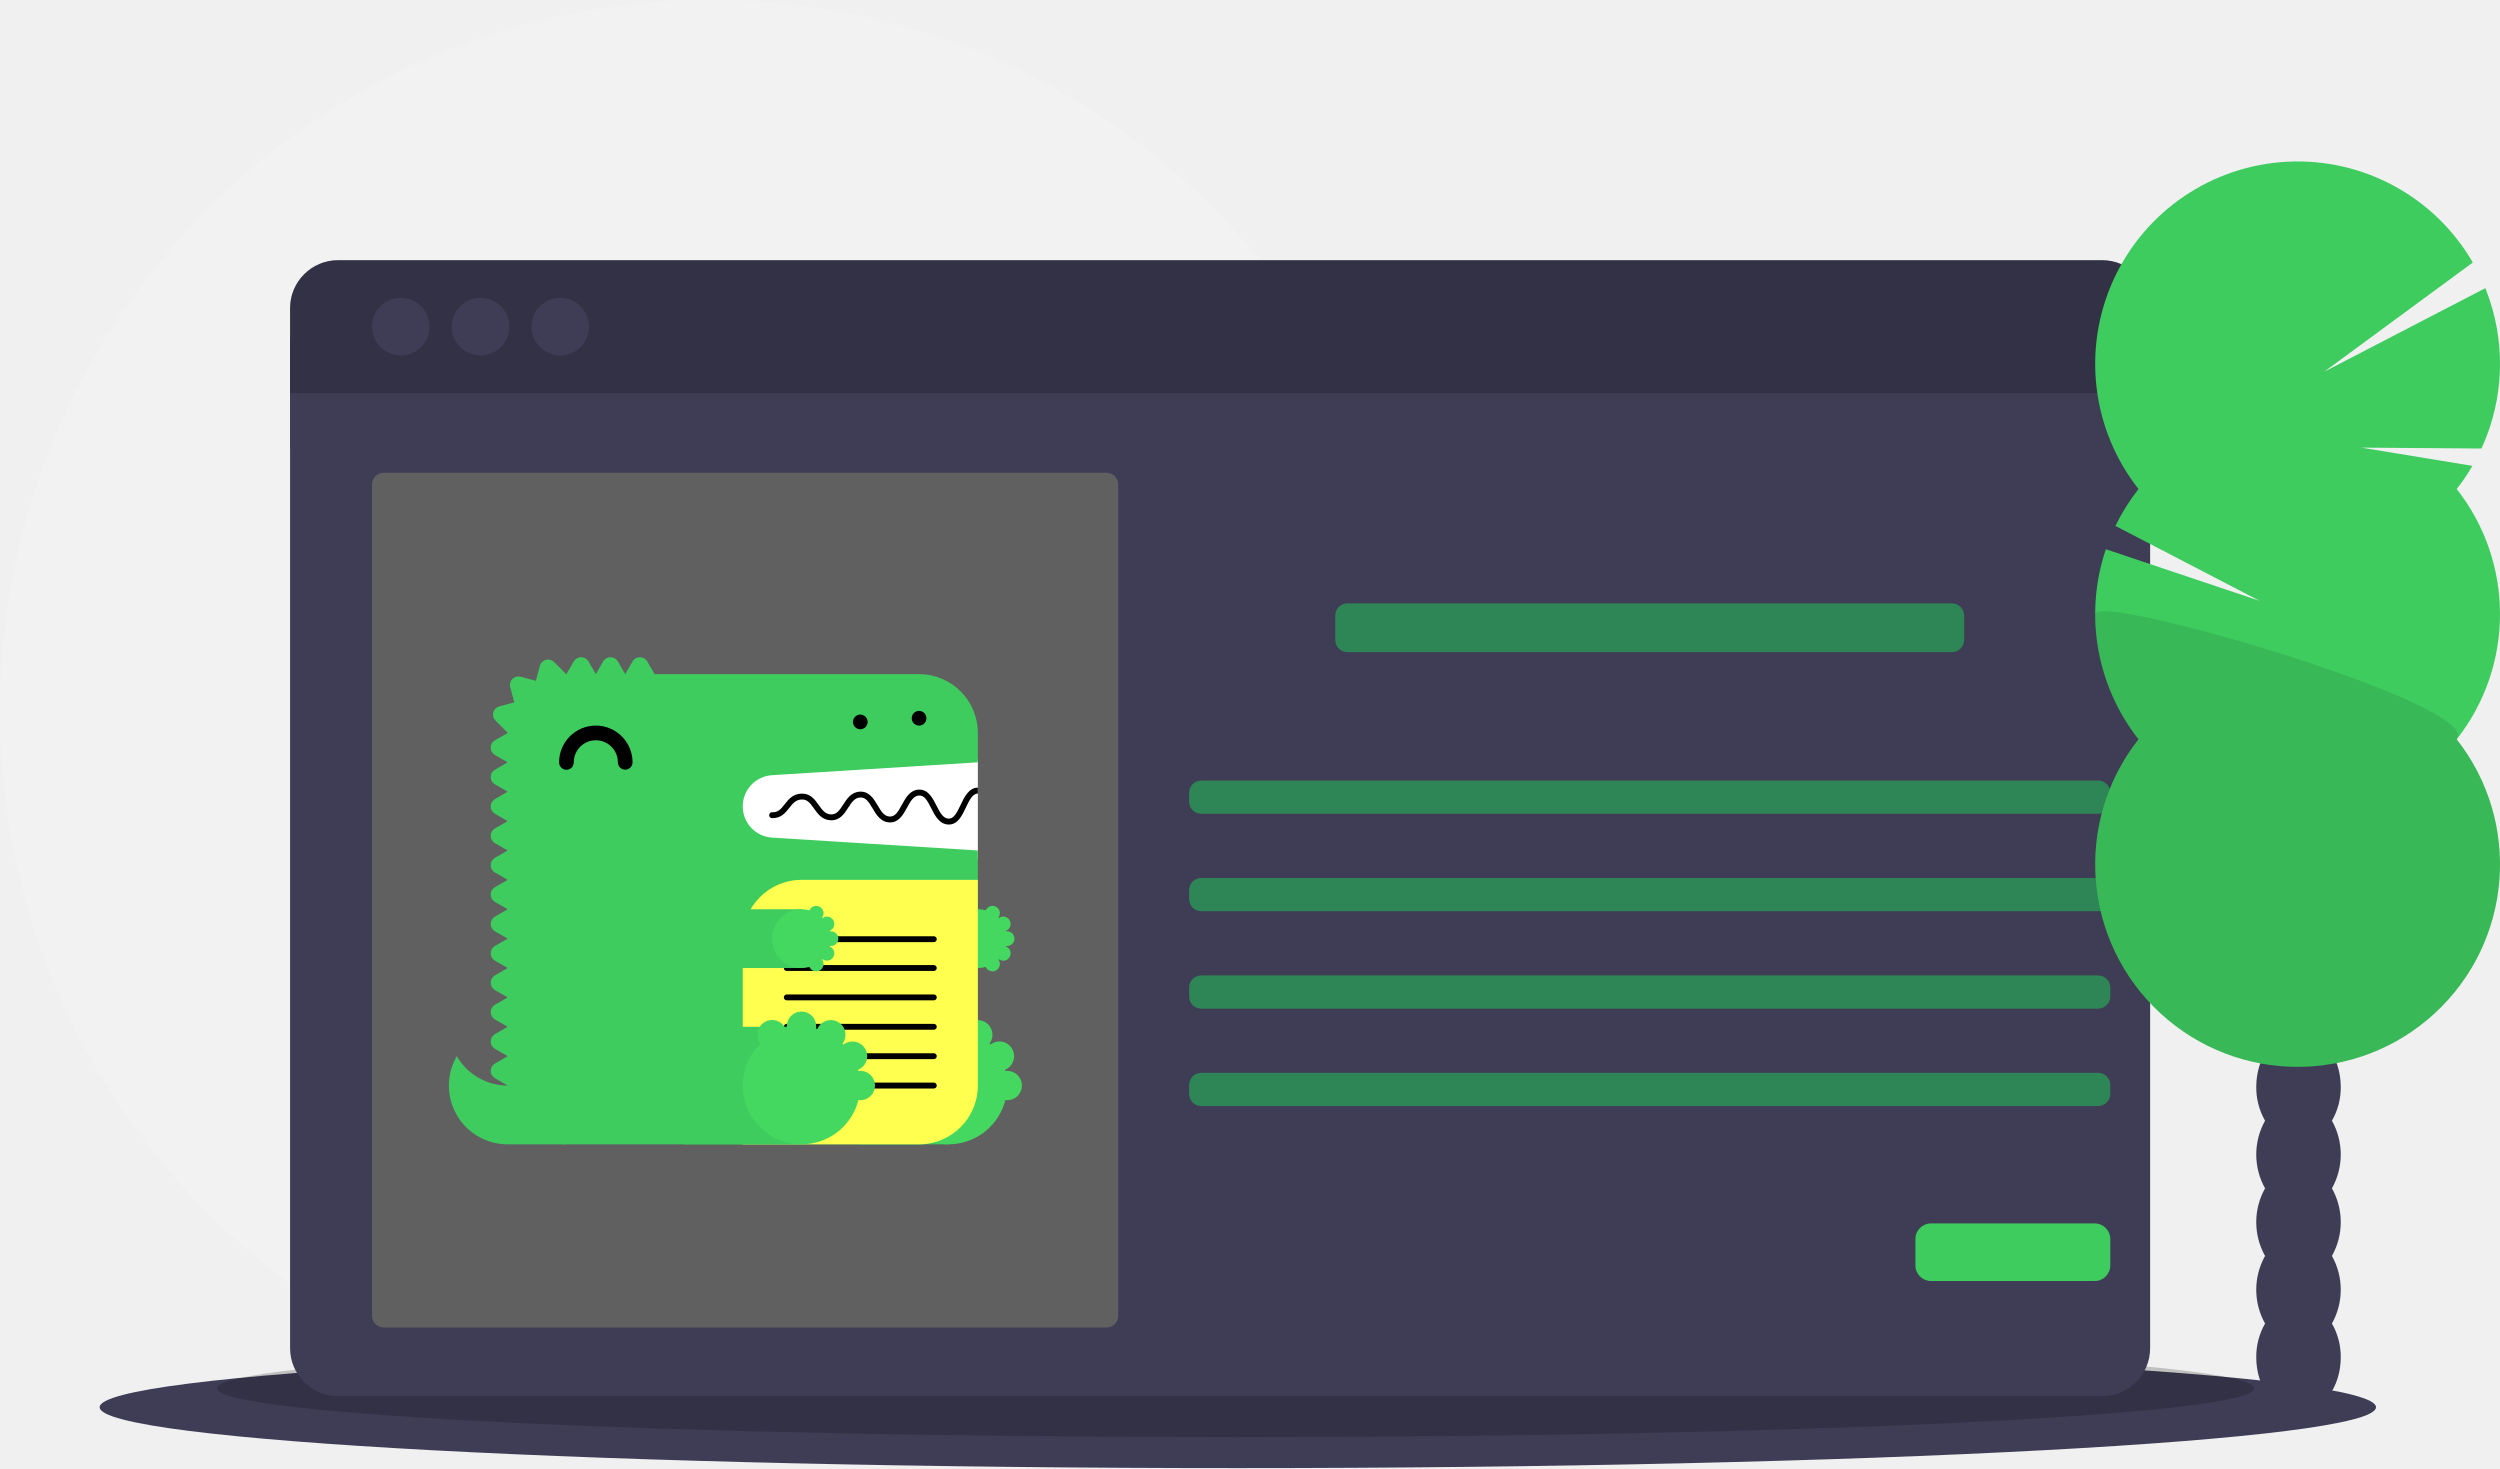
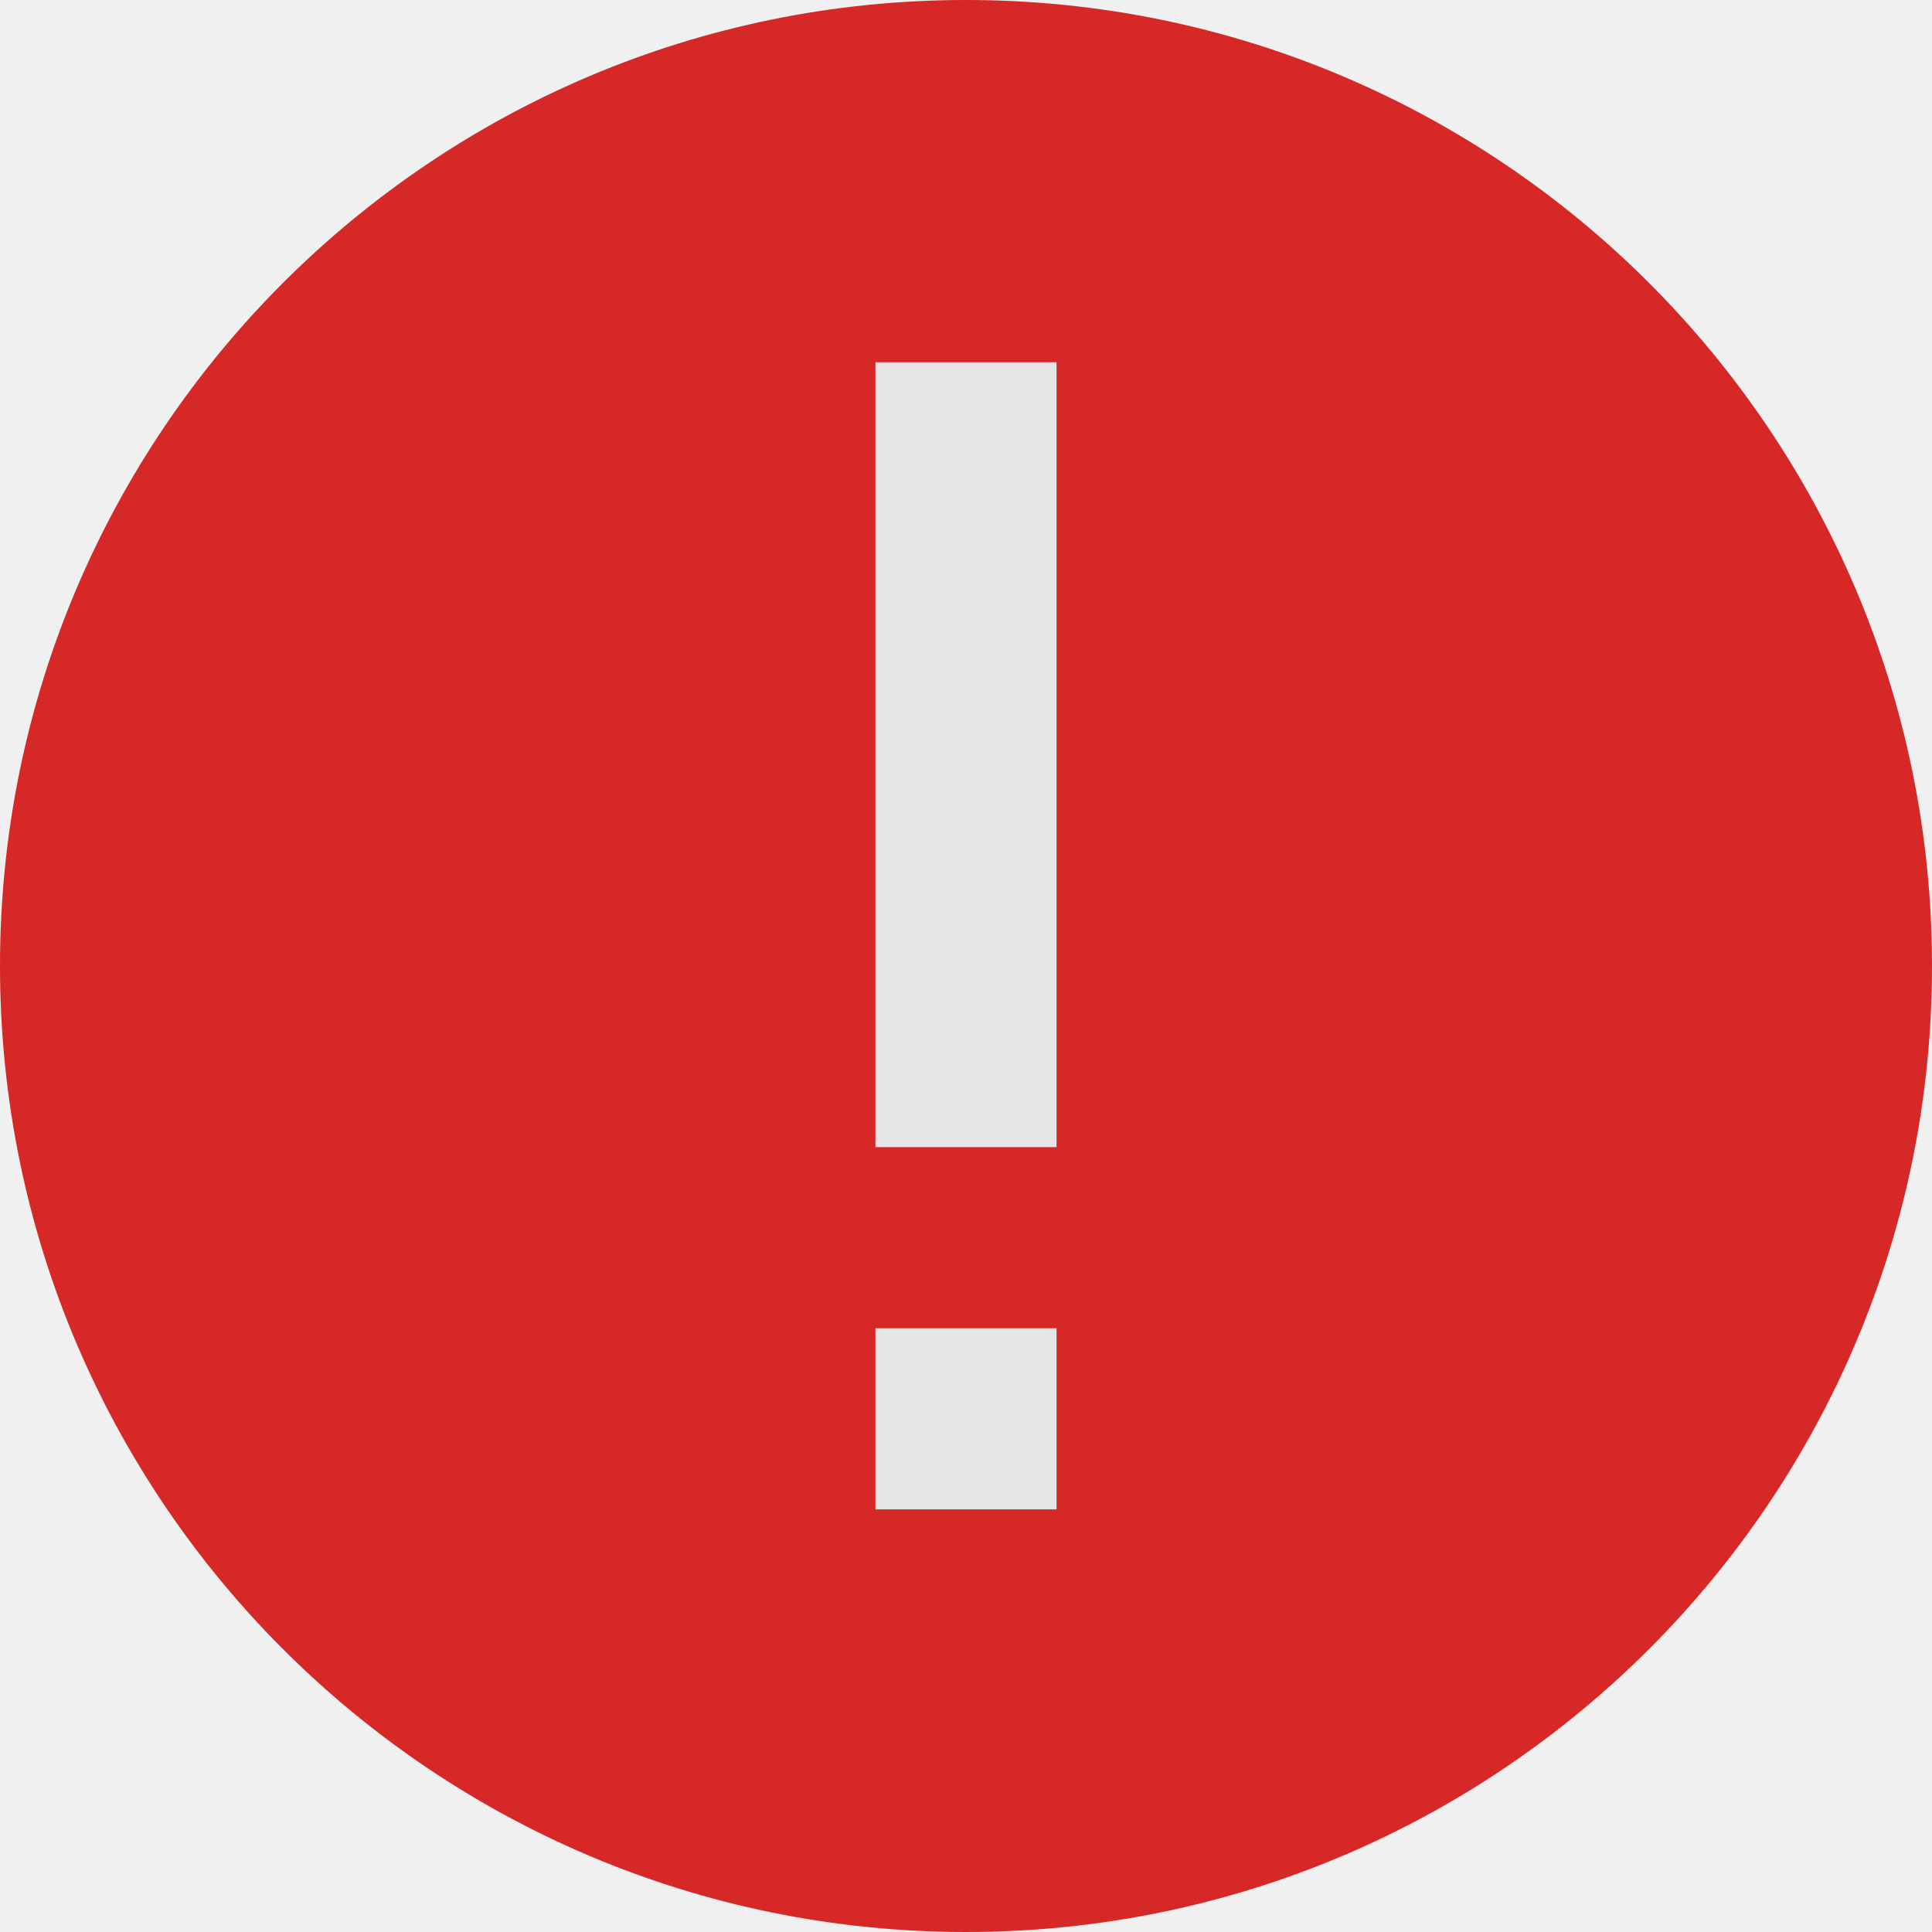
- <svg xmlns="http://www.w3.org/2000/svg" id="ac356da0-b129-4ca5-aecc-4700531dd101" data-name="Layer 1" width="1129" height="663" viewBox="0 0 1129 663">
-   <circle cx="321" cy="321" r="321" fill="#f2f2f2" />
-   <ellipse cx="559" cy="635.5" rx="514" ry="27.5" fill="#3f3d56" />
-   <ellipse cx="558" cy="627" rx="460" ry="22" opacity="0.2" />
-   <rect x="131" y="152.5" width="840" height="50" fill="#3f3d56" />
-   <path d="M166.5,727.33A21.67,21.67,0,0,0,188.17,749H984.83A21.67,21.67,0,0,0,1006.5,727.33V296h-840Z" transform="translate(-35.5 -118.5)" fill="#3f3d56" />
-   <path d="M984.83,236H188.17A21.67,21.67,0,0,0,166.5,257.67V296h840V257.67A21.67,21.67,0,0,0,984.83,236Z" transform="translate(-35.5 -118.5)" fill="#3f3d56" />
-   <path d="M984.83,236H188.17A21.67,21.67,0,0,0,166.5,257.67V296h840V257.67A21.67,21.67,0,0,0,984.83,236Z" transform="translate(-35.5 -118.5)" opacity="0.2" />
-   <circle cx="181" cy="147.5" r="13" fill="#3f3d56" />
-   <circle cx="217" cy="147.5" r="13" fill="#3f3d56" />
-   <circle cx="253" cy="147.5" r="13" fill="#3f3d56" />
-   <rect x="168" y="213.5" width="337" height="386" rx="5.335" fill="#606060" />
-   <rect x="603" y="272.5" width="284" height="22" rx="5.476" fill="#2e8555" />
-   <rect x="537" y="352.5" width="416" height="15" rx="5.476" fill="#2e8555" />
-   <rect x="537" y="396.5" width="416" height="15" rx="5.476" fill="#2e8555" />
-   <rect x="537" y="440.5" width="416" height="15" rx="5.476" fill="#2e8555" />
-   <rect x="537" y="484.5" width="416" height="15" rx="5.476" fill="#2e8555" />
-   <rect x="865" y="552.5" width="88" height="26" rx="7.028" fill="#3ecc5f" />
-   <path d="M1088.603,624.616a30.114,30.114,0,0,0,3.983-15.266c0-13.797-8.544-24.981-19.083-24.981s-19.083,11.184-19.083,24.981a30.114,30.114,0,0,0,3.983,15.266,31.248,31.248,0,0,0,0,30.532,31.248,31.248,0,0,0,0,30.532,31.248,31.248,0,0,0,0,30.532,30.114,30.114,0,0,0-3.983,15.266c0,13.797,8.544,24.981,19.083,24.981s19.083-11.184,19.083-24.981a30.114,30.114,0,0,0-3.983-15.266,31.248,31.248,0,0,0,0-30.532,31.248,31.248,0,0,0,0-30.532,31.248,31.248,0,0,0,0-30.532Z" transform="translate(-35.5 -118.5)" fill="#3f3d56" />
-   <ellipse cx="1038.003" cy="460.318" rx="19.083" ry="24.981" fill="#3f3d56" />
-   <ellipse cx="1038.003" cy="429.786" rx="19.083" ry="24.981" fill="#3f3d56" />
-   <path d="M1144.939,339.345a91.611,91.611,0,0,0,7.107-10.461l-50.141-8.235,54.229.403a91.566,91.566,0,0,0,1.746-72.426l-72.754,37.741,67.097-49.321a91.413,91.413,0,1,0-150.971,102.298,91.458,91.458,0,0,0-10.425,16.669l65.087,33.814-69.4-23.292a91.46,91.46,0,0,0,14.738,85.837,91.406,91.406,0,1,0,143.689,0,91.418,91.418,0,0,0,0-113.029Z" transform="translate(-35.5 -118.5)" fill="#3ecc5f" fill-rule="evenodd" />
-   <path d="M981.688,395.859a91.013,91.013,0,0,0,19.561,56.514,91.406,91.406,0,1,0,143.689,0C1157.19,436.821,981.688,385.6,981.688,395.859Z" transform="translate(-35.5 -118.5)" opacity="0.1" />
-   <path d="M365.62,461.436H477.094v45.12H365.62Z" transform="translate(-35.5 -118.5)" fill="#fff" fill-rule="evenodd" />
-   <path d="M264.763,608.741a26.509,26.509,0,0,1-22.962-13.271,26.51,26.51,0,0,0,22.962,39.812H291.304V608.741Z" transform="translate(-35.5 -118.5)" fill="#3ecc5f" fill-rule="evenodd" />
-   <path d="M384.172,468.571l92.922-5.807V449.493a26.541,26.541,0,0,0-26.541-26.541H331.116l-3.318-5.746a3.83,3.83,0,0,0-6.635,0l-3.318,5.746-3.318-5.746a3.83,3.83,0,0,0-6.635,0l-3.318,5.746L301.257,417.205a3.83,3.83,0,0,0-6.635,0L291.304,422.951c-.029,0-.056.004-.086.004l-5.497-5.495a3.829,3.829,0,0,0-6.407,1.717l-1.817,6.773L270.607,424.103a3.83,3.83,0,0,0-4.691,4.693l1.845,6.891-6.771,1.814a3.832,3.832,0,0,0-1.72,6.41l5.497,5.497c0,.028-.004.056-.004.085l-5.746,3.318a3.83,3.83,0,0,0,0,6.635l5.746,3.318L259.016,466.081a3.83,3.83,0,0,0,0,6.635l5.746,3.318-5.746,3.318a3.83,3.83,0,0,0,0,6.635l5.746,3.318-5.746,3.318a3.83,3.83,0,0,0,0,6.635l5.746,3.318-5.746,3.318a3.83,3.83,0,0,0,0,6.635l5.746,3.318-5.746,3.318a3.83,3.83,0,0,0,0,6.635l5.746,3.318-5.746,3.318a3.83,3.83,0,0,0,0,6.635l5.746,3.318-5.746,3.318a3.83,3.83,0,0,0,0,6.635l5.746,3.318L259.016,558.976a3.83,3.83,0,0,0,0,6.635l5.746,3.318-5.746,3.318a3.83,3.83,0,0,0,0,6.635l5.746,3.318-5.746,3.318a3.83,3.83,0,0,0,0,6.635l5.746,3.318-5.746,3.318a3.83,3.83,0,0,0,0,6.635l5.746,3.318A26.541,26.541,0,0,0,291.304,635.283H450.553A26.541,26.541,0,0,0,477.094,608.741V502.575l-92.922-5.807a14.126,14.126,0,0,1,0-28.198" transform="translate(-35.5 -118.5)" fill="#3ecc5f" fill-rule="evenodd" />
-   <path d="M424.011,635.283h39.812V582.2H424.011Z" transform="translate(-35.5 -118.5)" fill="#3ecc5f" fill-rule="evenodd" />
-   <path d="M490.365,602.106a6.602,6.602,0,0,0-.848.085c-.05-.199-.098-.399-.154-.599A6.627,6.627,0,1,0,482.806,590.21q-.22-.225-.445-.446a6.624,6.624,0,1,0-11.397-6.564c-.196-.056-.394-.102-.591-.153a6.64,6.64,0,1,0-13.101,0c-.196.05-.394.097-.591.153a6.628,6.628,0,1,0-11.397,6.564,26.528,26.528,0,1,0,44.231,25.528,6.621,6.621,0,1,0,.848-13.186" transform="translate(-35.5 -118.5)" fill="#44d860" fill-rule="evenodd" />
-   <path d="M437.282,555.658H477.094V529.117H437.282Z" transform="translate(-35.5 -118.5)" fill="#3ecc5f" fill-rule="evenodd" />
-   <path d="M490.365,545.705a3.318,3.318,0,0,0,0-6.635,3.411,3.411,0,0,0-.423.042c-.027-.1-.049-.199-.077-.299a3.319,3.319,0,0,0-1.278-6.379,3.282,3.282,0,0,0-2.001.687q-.109-.113-.223-.223a3.282,3.282,0,0,0,.671-1.983,3.318,3.318,0,0,0-6.37-1.299,13.271,13.271,0,1,0,0,25.541,3.318,3.318,0,0,0,6.37-1.299,3.282,3.282,0,0,0-.671-1.983q.113-.109.223-.223a3.282,3.282,0,0,0,2.001.687,3.318,3.318,0,0,0,1.278-6.379c.028-.098.05-.199.077-.299a3.413,3.413,0,0,0,.423.042" transform="translate(-35.5 -118.5)" fill="#44d860" fill-rule="evenodd" />
-   <path d="M317.845,466.081a3.318,3.318,0,0,1-3.318-3.318,9.953,9.953,0,1,0-19.906,0,3.318,3.318,0,1,1-6.635,0,16.588,16.588,0,1,1,33.177,0,3.318,3.318,0,0,1-3.318,3.318" transform="translate(-35.5 -118.5)" fill-rule="evenodd" />
-   <path d="M370.928,635.283h79.624A26.541,26.541,0,0,0,477.094,608.741v-92.895H397.47a26.541,26.541,0,0,0-26.541,26.541Z" transform="translate(-35.5 -118.5)" fill="#ffff50" fill-rule="evenodd" />
-   <path d="M457.214,556.985H390.808a1.327,1.327,0,0,1,0-2.654h66.407a1.327,1.327,0,0,1,0,2.654m0,26.541H390.808a1.327,1.327,0,1,1,0-2.654h66.407a1.327,1.327,0,0,1,0,2.654m0,26.541H390.808a1.327,1.327,0,1,1,0-2.654h66.407a1.327,1.327,0,0,1,0,2.654m0-66.107H390.808a1.327,1.327,0,0,1,0-2.654h66.407a1.327,1.327,0,0,1,0,2.654m0,26.295H390.808a1.327,1.327,0,0,1,0-2.654h66.407a1.327,1.327,0,0,1,0,2.654m0,26.541H390.808a1.327,1.327,0,0,1,0-2.654h66.407a1.327,1.327,0,0,1,0,2.654M477.094,474.191c-.016,0-.029-.008-.045-.007-4.101.139-6.041,4.241-7.753,7.86-1.786,3.782-3.168,6.241-5.432,6.167-2.507-.09-3.94-2.922-5.458-5.919-1.744-3.442-3.734-7.347-7.913-7.201-4.042.138-5.989,3.708-7.706,6.857-1.827,3.355-3.071,5.395-5.469,5.3-2.557-.093-3.916-2.395-5.489-5.06-1.753-2.967-3.78-6.304-7.878-6.189-3.973.137-5.925,3.165-7.648,5.839-1.822,2.827-3.099,4.549-5.527,4.447-2.618-.093-3.971-2.004-5.535-4.216-1.757-2.486-3.737-5.299-7.823-5.162-3.886.133-5.838,2.614-7.559,4.801-1.635,2.076-2.912,3.718-5.612,3.615a1.328,1.328,0,1,0-.096,2.654c4.004.134,6.032-2.389,7.793-4.628,1.562-1.985,2.91-3.699,5.564-3.789,2.556-.109,3.754,1.48,5.567,4.041,1.721,2.434,3.675,5.194,7.605,5.336,4.118.138,6.099-2.939,7.854-5.663,1.569-2.434,2.922-4.535,5.507-4.624,2.379-.089,3.675,1.792,5.501,4.885,1.721,2.916,3.671,6.219,7.68,6.365,4.147.143,6.15-3.477,7.895-6.682,1.512-2.771,2.938-5.388,5.466-5.476,2.379-.056,3.62,2.117,5.456,5.746,1.715,3.388,3.659,7.226,7.73,7.373l.224.004c4.066,0,5.996-4.081,7.704-7.689,1.512-3.198,2.942-6.211,5.397-6.334Z" transform="translate(-35.5 -118.5)" fill-rule="evenodd" />
-   <path d="M344.387,635.283h53.083V582.2H344.387Z" transform="translate(-35.5 -118.5)" fill="#3ecc5f" fill-rule="evenodd" />
-   <path d="M424.011,602.106a6.602,6.602,0,0,0-.848.085c-.05-.199-.098-.399-.154-.599A6.627,6.627,0,1,0,416.452,590.21q-.22-.225-.445-.446a6.624,6.624,0,1,0-11.397-6.564c-.196-.056-.394-.102-.591-.153a6.64,6.64,0,1,0-13.101,0c-.196.05-.394.097-.591.153a6.628,6.628,0,1,0-11.397,6.564,26.528,26.528,0,1,0,44.231,25.528,6.621,6.621,0,1,0,.848-13.186" transform="translate(-35.5 -118.5)" fill="#44d860" fill-rule="evenodd" />
-   <path d="M344.387,555.658h53.083V529.117H344.387Z" transform="translate(-35.5 -118.5)" fill="#3ecc5f" fill-rule="evenodd" />
-   <path d="M410.74,545.705a3.318,3.318,0,1,0,0-6.635,3.411,3.411,0,0,0-.423.042c-.027-.1-.049-.199-.077-.299a3.319,3.319,0,0,0-1.278-6.379,3.282,3.282,0,0,0-2.001.687q-.109-.113-.223-.223a3.282,3.282,0,0,0,.671-1.983,3.318,3.318,0,0,0-6.37-1.299,13.271,13.271,0,1,0,0,25.541,3.318,3.318,0,0,0,6.37-1.299,3.282,3.282,0,0,0-.671-1.983q.113-.109.223-.223a3.282,3.282,0,0,0,2.001.687,3.318,3.318,0,0,0,1.278-6.379c.028-.098.05-.199.077-.299a3.413,3.413,0,0,0,.423.042" transform="translate(-35.5 -118.5)" fill="#44d860" fill-rule="evenodd" />
-   <path d="M424.011,447.834a3.603,3.603,0,0,1-.65-.066,3.344,3.344,0,0,1-.624-.186,3.447,3.447,0,0,1-.572-.305,5.027,5.027,0,0,1-.504-.411,3.887,3.887,0,0,1-.41-.504,3.275,3.275,0,0,1-.557-1.845,3.602,3.602,0,0,1,.066-.65,3.826,3.826,0,0,1,.184-.624,3.489,3.489,0,0,1,.307-.571,3.197,3.197,0,0,1,.914-.916,3.447,3.447,0,0,1,.572-.305,3.344,3.344,0,0,1,.624-.186,3.069,3.069,0,0,1,1.301,0,3.223,3.223,0,0,1,1.194.491,5.028,5.028,0,0,1,.504.411,4.88,4.88,0,0,1,.411.504,3.382,3.382,0,0,1,.305.571,3.478,3.478,0,0,1,.252,1.274A3.364,3.364,0,0,1,426.36,446.865a5.027,5.027,0,0,1-.504.411,3.306,3.306,0,0,1-1.845.557m26.541-1.659a3.388,3.388,0,0,1-2.35-.969,5.042,5.042,0,0,1-.41-.504,3.275,3.275,0,0,1-.557-1.845,3.387,3.387,0,0,1,.967-2.349,5.026,5.026,0,0,1,.504-.411,3.447,3.447,0,0,1,.572-.305,3.343,3.343,0,0,1,.624-.186,3.07,3.07,0,0,1,1.301,0,3.224,3.224,0,0,1,1.194.491,5.026,5.026,0,0,1,.504.411,3.388,3.388,0,0,1,.969,2.349,3.726,3.726,0,0,1-.066.65,3.374,3.374,0,0,1-.186.624,4.715,4.715,0,0,1-.305.571,4.88,4.88,0,0,1-.411.504,5.026,5.026,0,0,1-.504.411,3.305,3.305,0,0,1-1.845.557" transform="translate(-35.5 -118.5)" fill-rule="evenodd" />
+ <svg xmlns="http://www.w3.org/2000/svg" height="32" style="overflow:visible;enable-background:new 0 0 32 32" viewBox="0 0 32 32" width="32" xml:space="preserve">
+   <g>
+     <g id="Error_1_">
+       <g id="Error">
+         <circle cx="16" cy="16" id="BG" r="16" style="fill:#D72828;" />
+         <path d="M14.5,25h3v-3h-3V25z M14.5,6v13h3V6H14.5z" id="Exclamatory_x5F_Sign" style="fill:#E6E6E6;" />
+       </g>
+     </g>
+   </g>
</svg>
